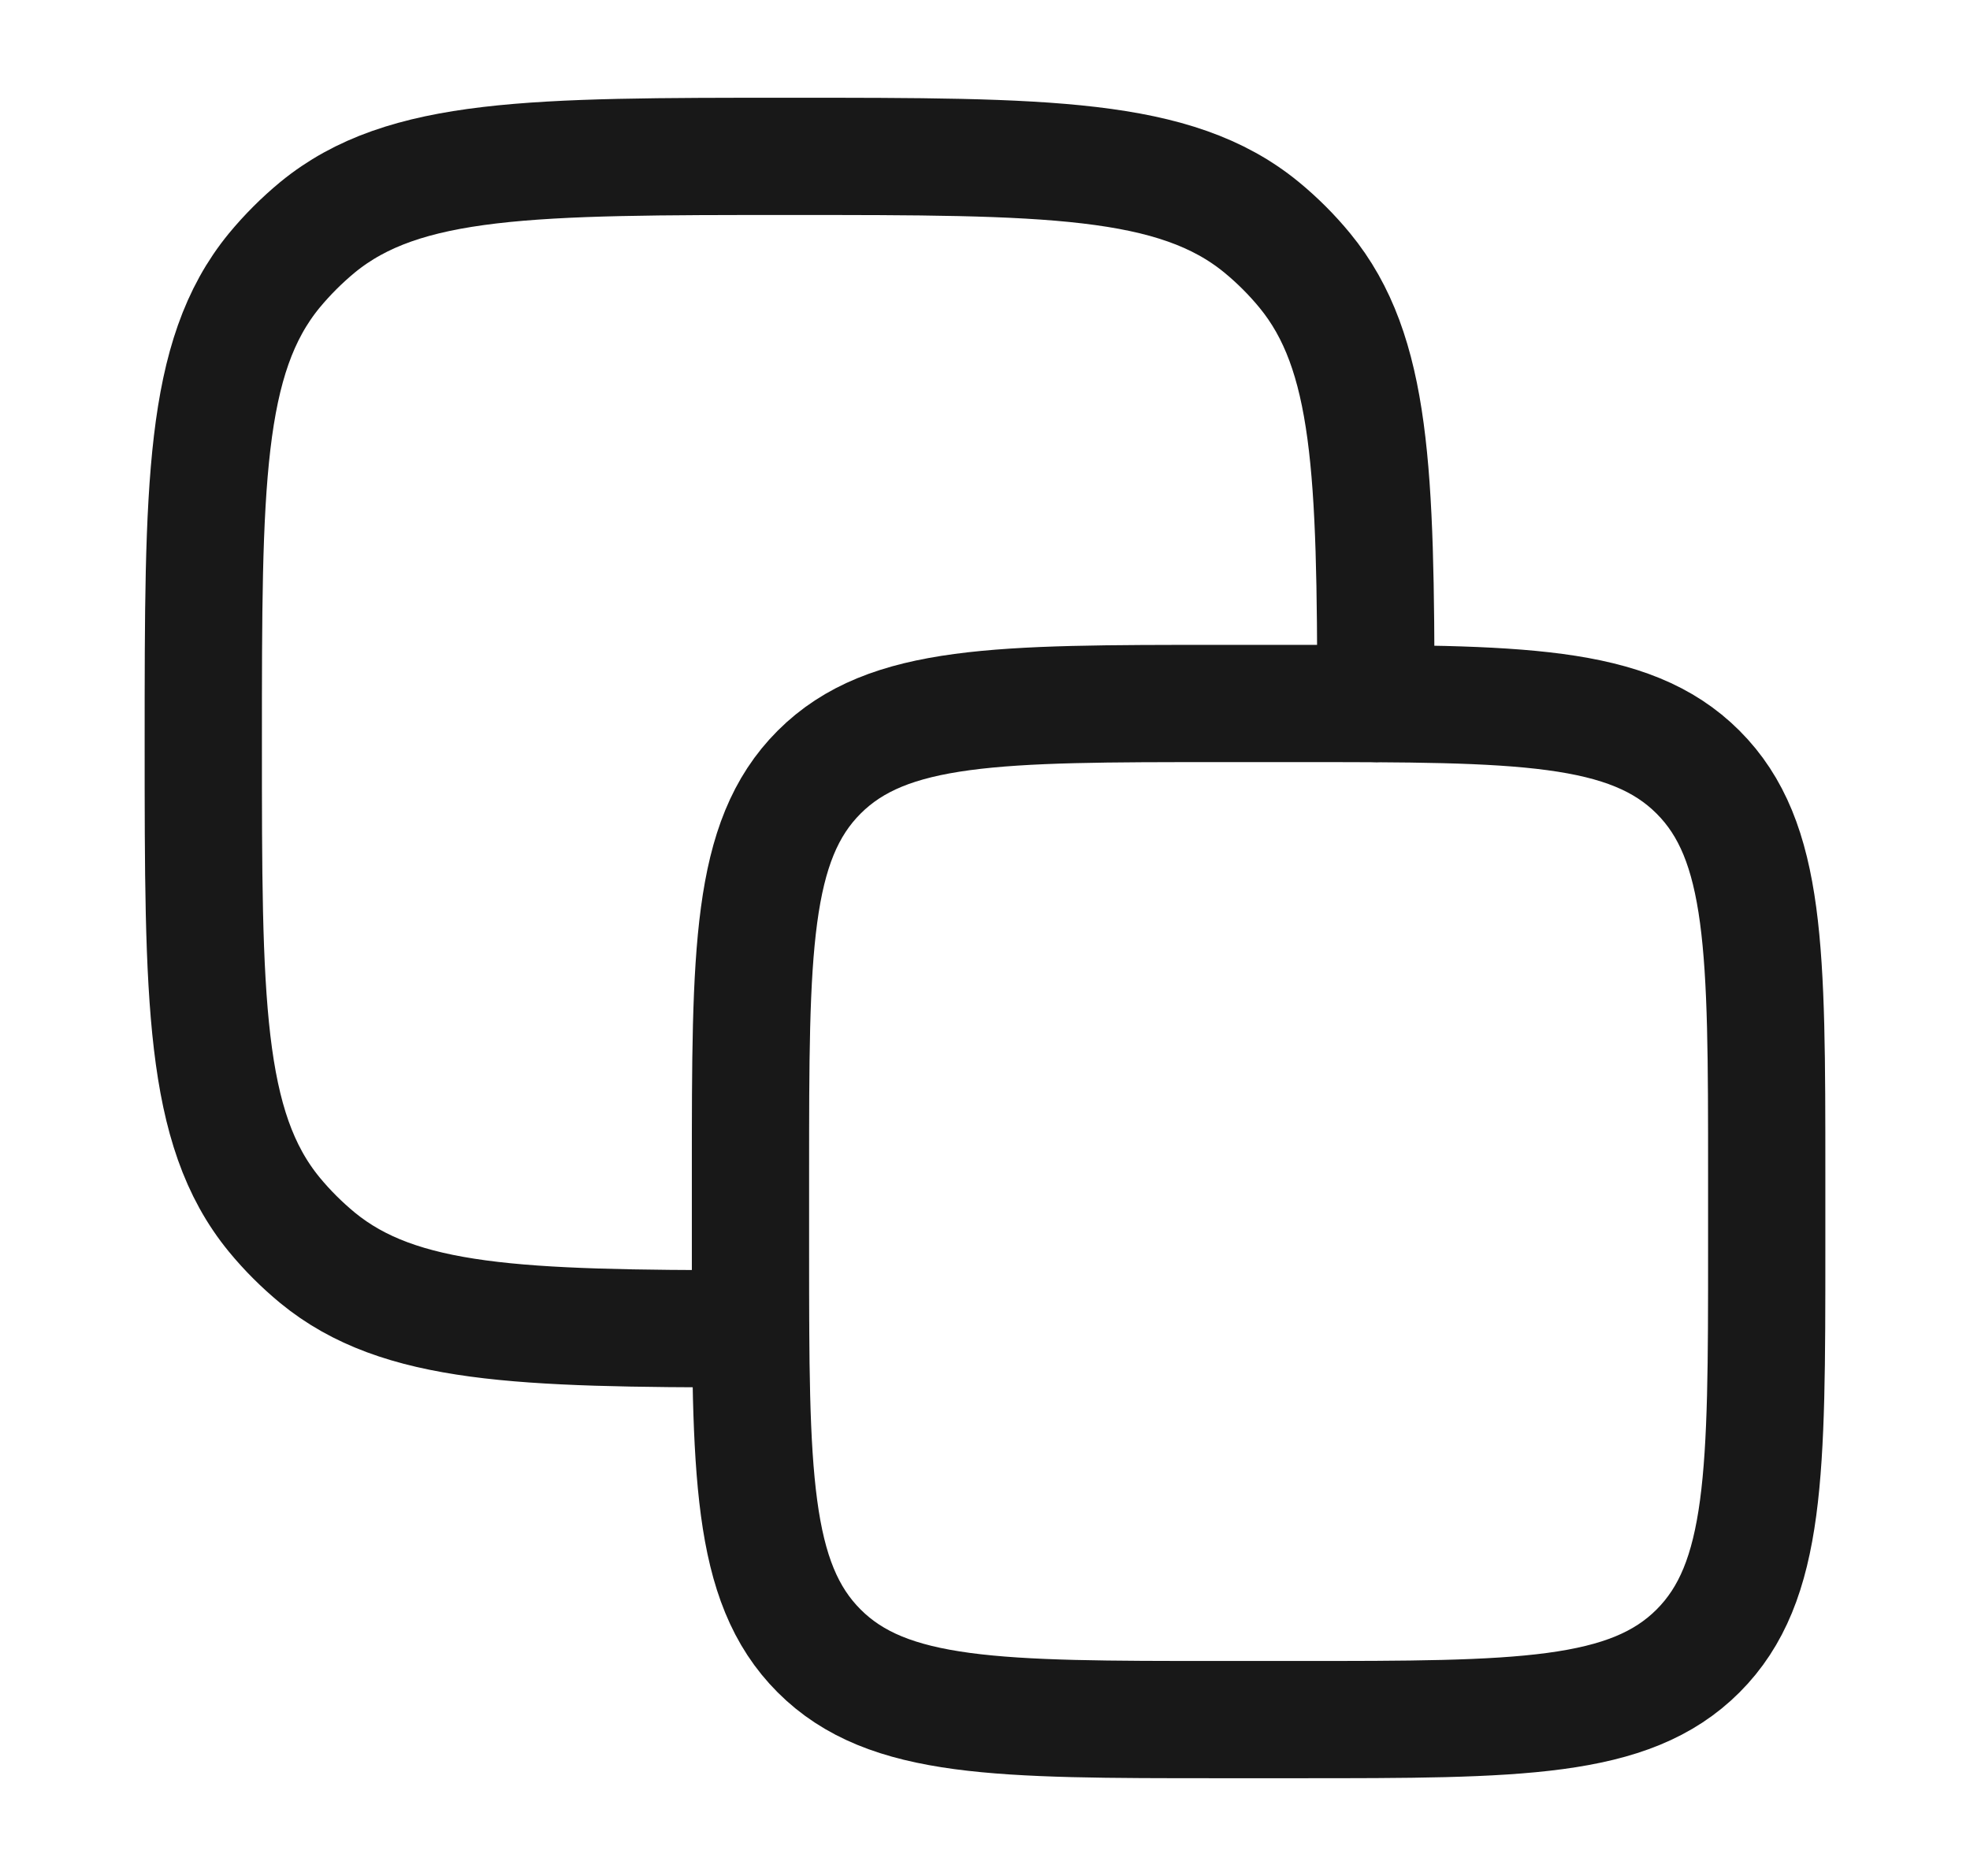
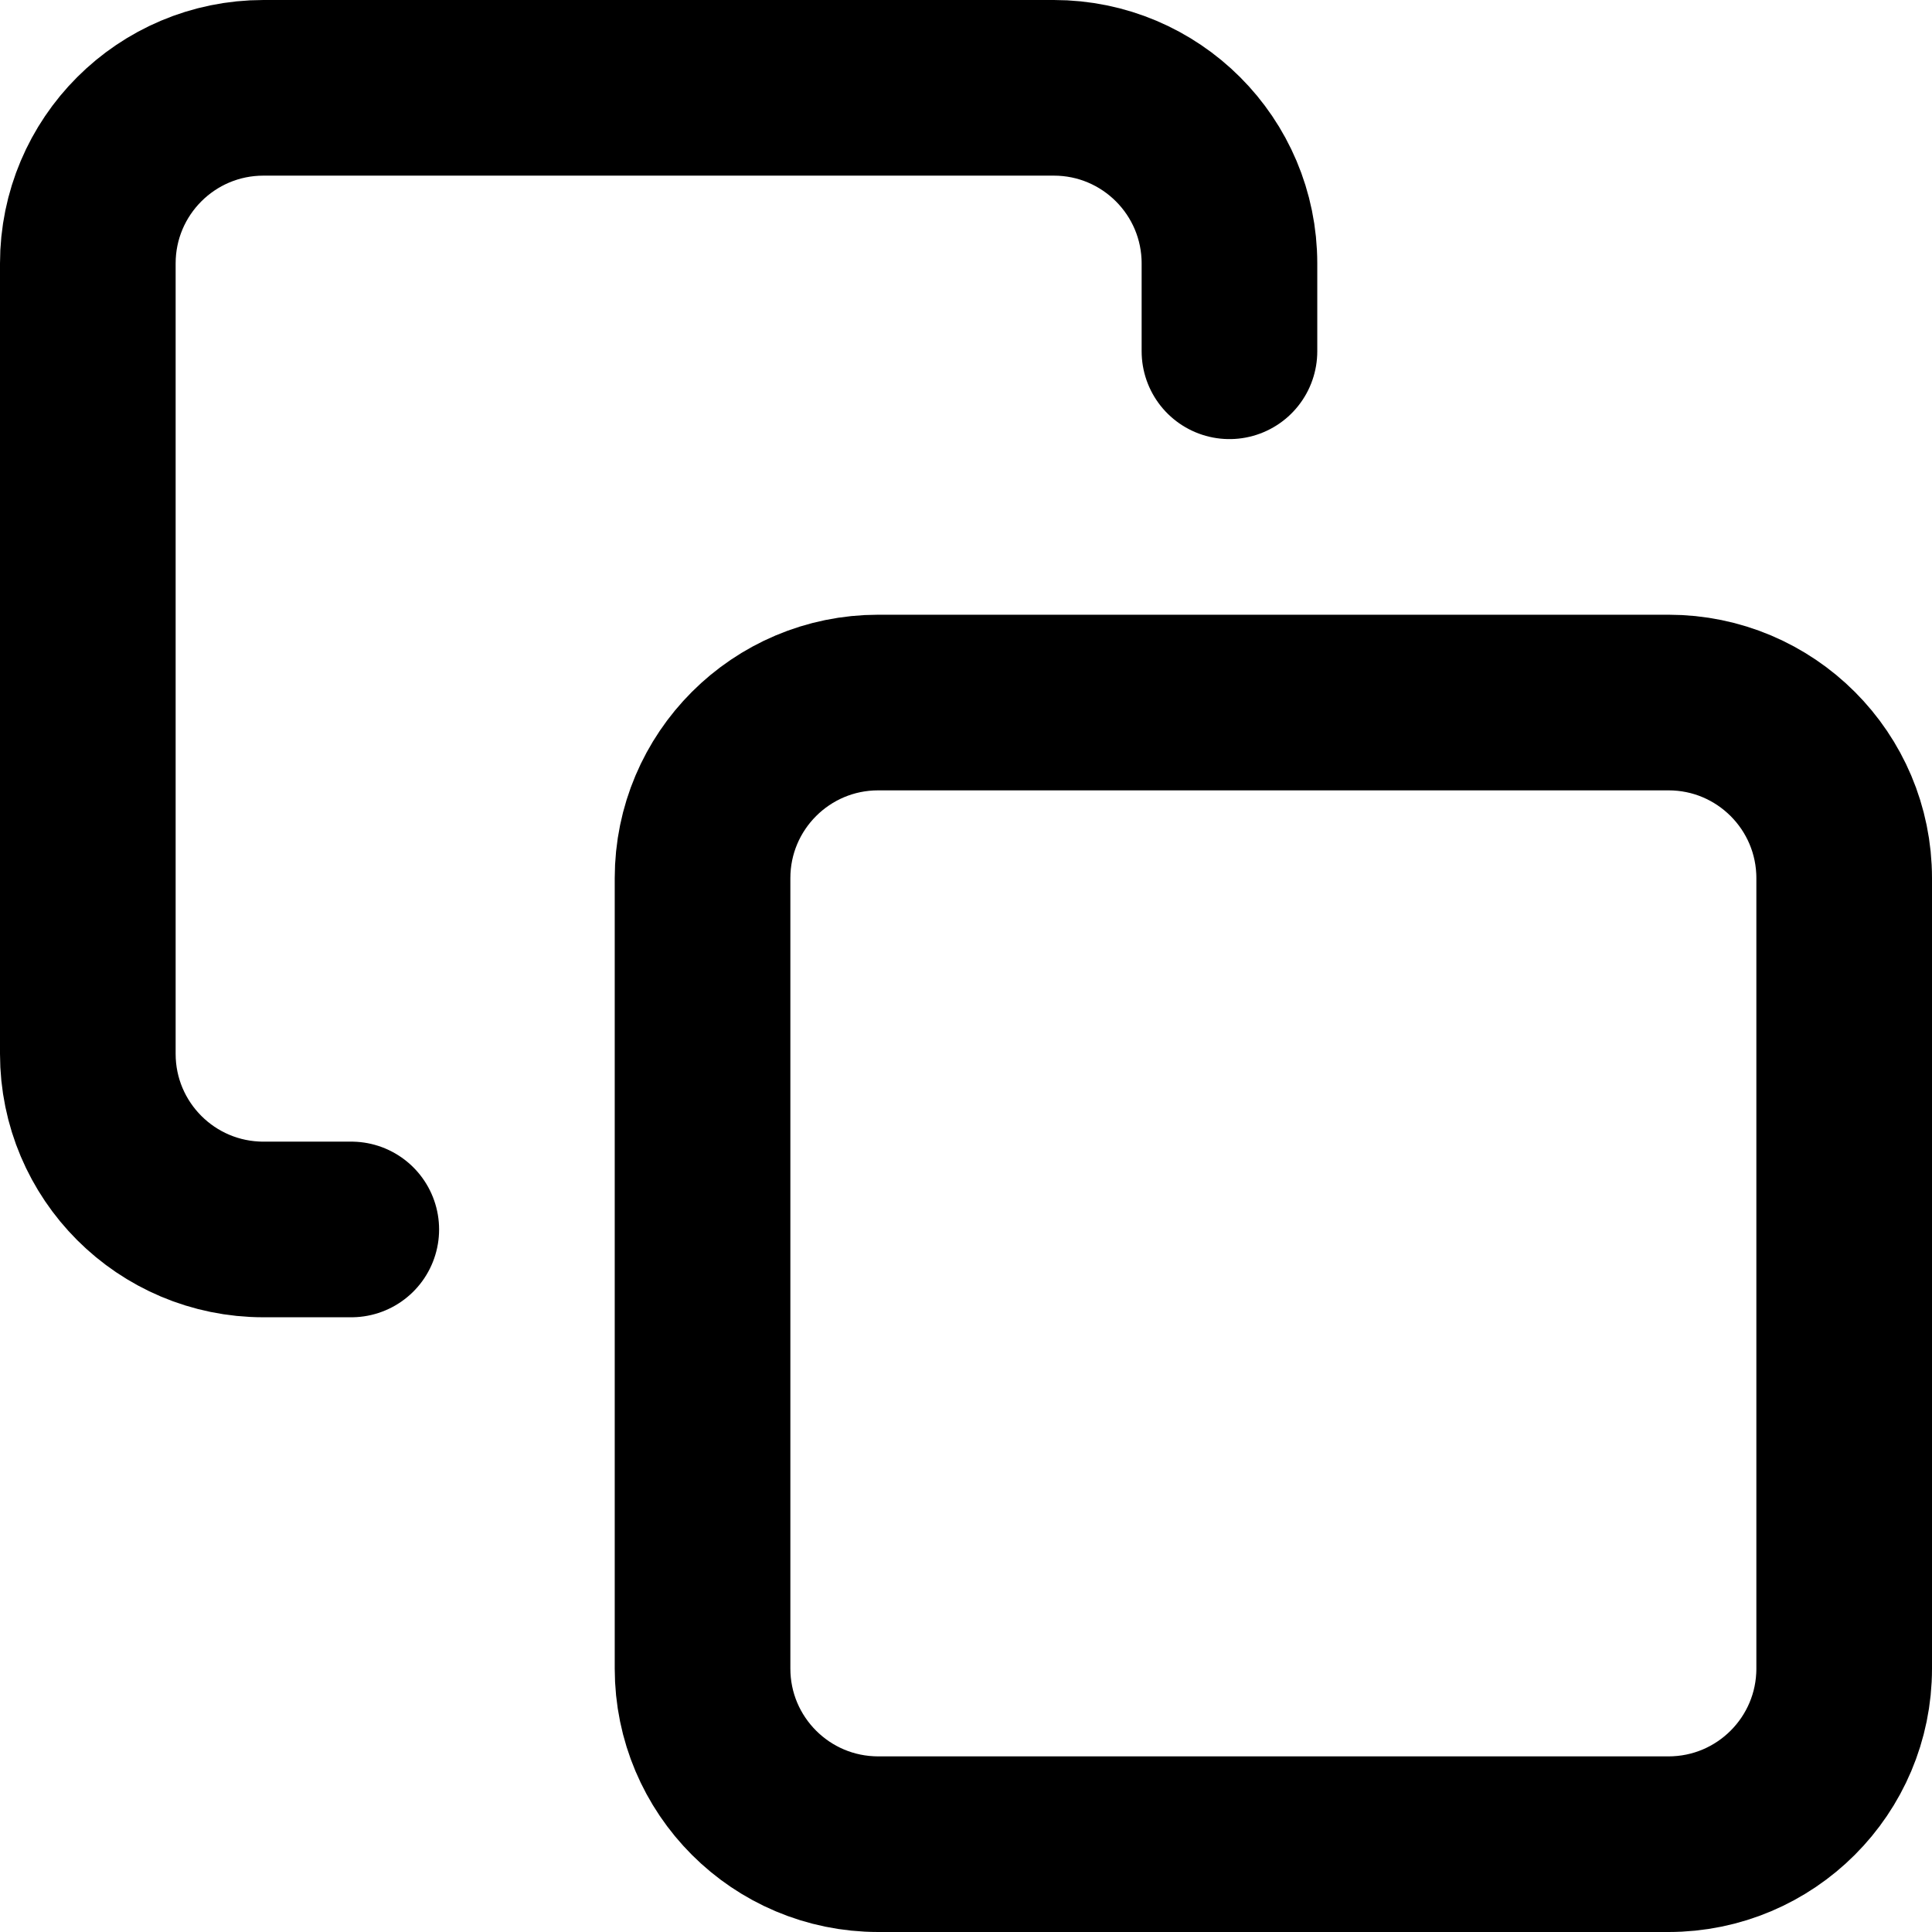
- <svg xmlns="http://www.w3.org/2000/svg" width="21" height="20" viewBox="0 0 21 20" fill="none">
-   <path d="M8 12.5C8 10.143 8 8.964 8.732 8.232C9.464 7.5 10.643 7.5 13 7.5H13.833C16.19 7.5 17.369 7.5 18.101 8.232C18.833 8.964 18.833 10.143 18.833 12.5V13.333C18.833 15.69 18.833 16.869 18.101 17.601C17.369 18.333 16.19 18.333 13.833 18.333H13C10.643 18.333 9.464 18.333 8.732 17.601C8 16.869 8 15.69 8 13.333V12.5Z" stroke="#181818" stroke-width="1.25" stroke-linecap="round" stroke-linejoin="round" />
-   <path d="M14.667 7.5C14.665 5.036 14.627 3.759 13.91 2.885C13.772 2.717 13.617 2.562 13.448 2.423C12.526 1.667 11.156 1.667 8.417 1.667C5.677 1.667 4.307 1.667 3.385 2.423C3.217 2.562 3.062 2.717 2.923 2.885C2.167 3.807 2.167 5.177 2.167 7.917C2.167 10.656 2.167 12.026 2.923 12.948C3.062 13.117 3.217 13.271 3.385 13.41C4.259 14.127 5.536 14.165 8 14.167" stroke="#181818" stroke-width="1.25" stroke-linecap="round" stroke-linejoin="round" />
+ <svg xmlns="http://www.w3.org/2000/svg" width="22" height="22" id="copy">
+   <g fill="none" fill-rule="evenodd" stroke="#000" stroke-linecap="round" stroke-linejoin="round" stroke-width="2" transform="translate(1 1)">
+     <rect width="13" height="13" x="7" y="7" rx="2" />
+     <path d="M3 13H2a2 2 0 0 1-2-2V2a2 2 0 0 1 2-2h9a2 2 0 0 1 2 2v1" />
+   </g>
</svg>
